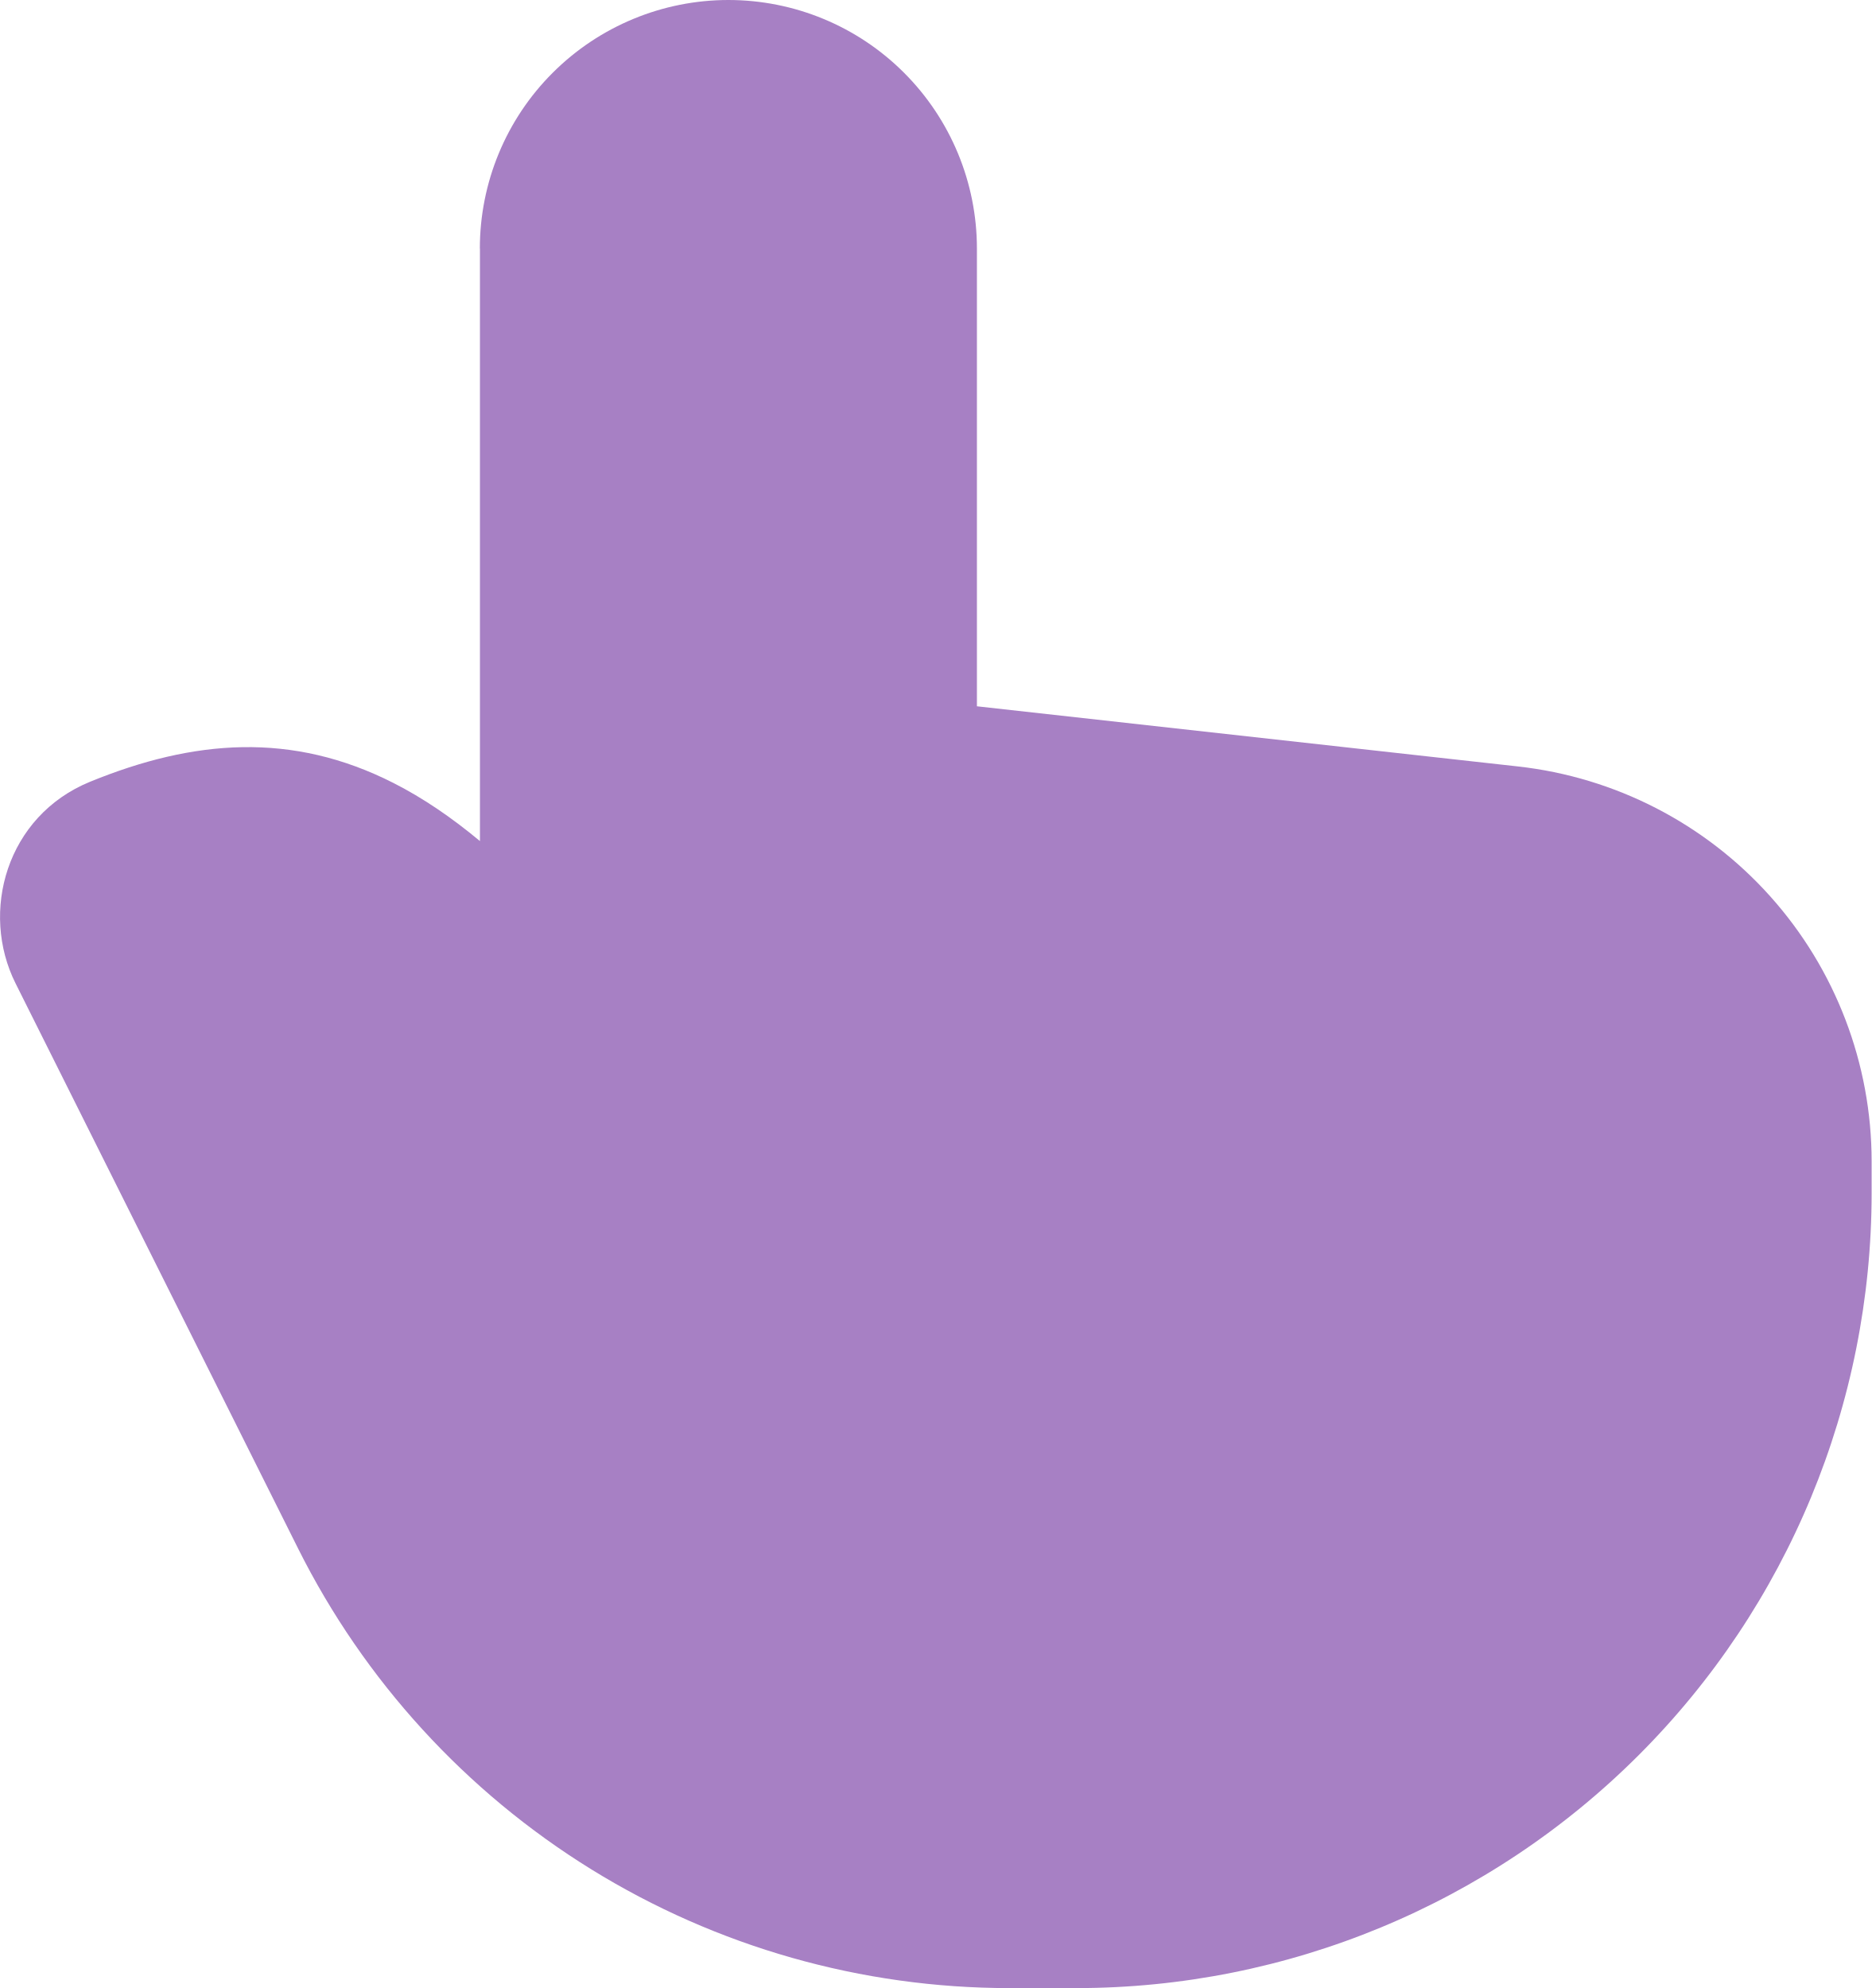
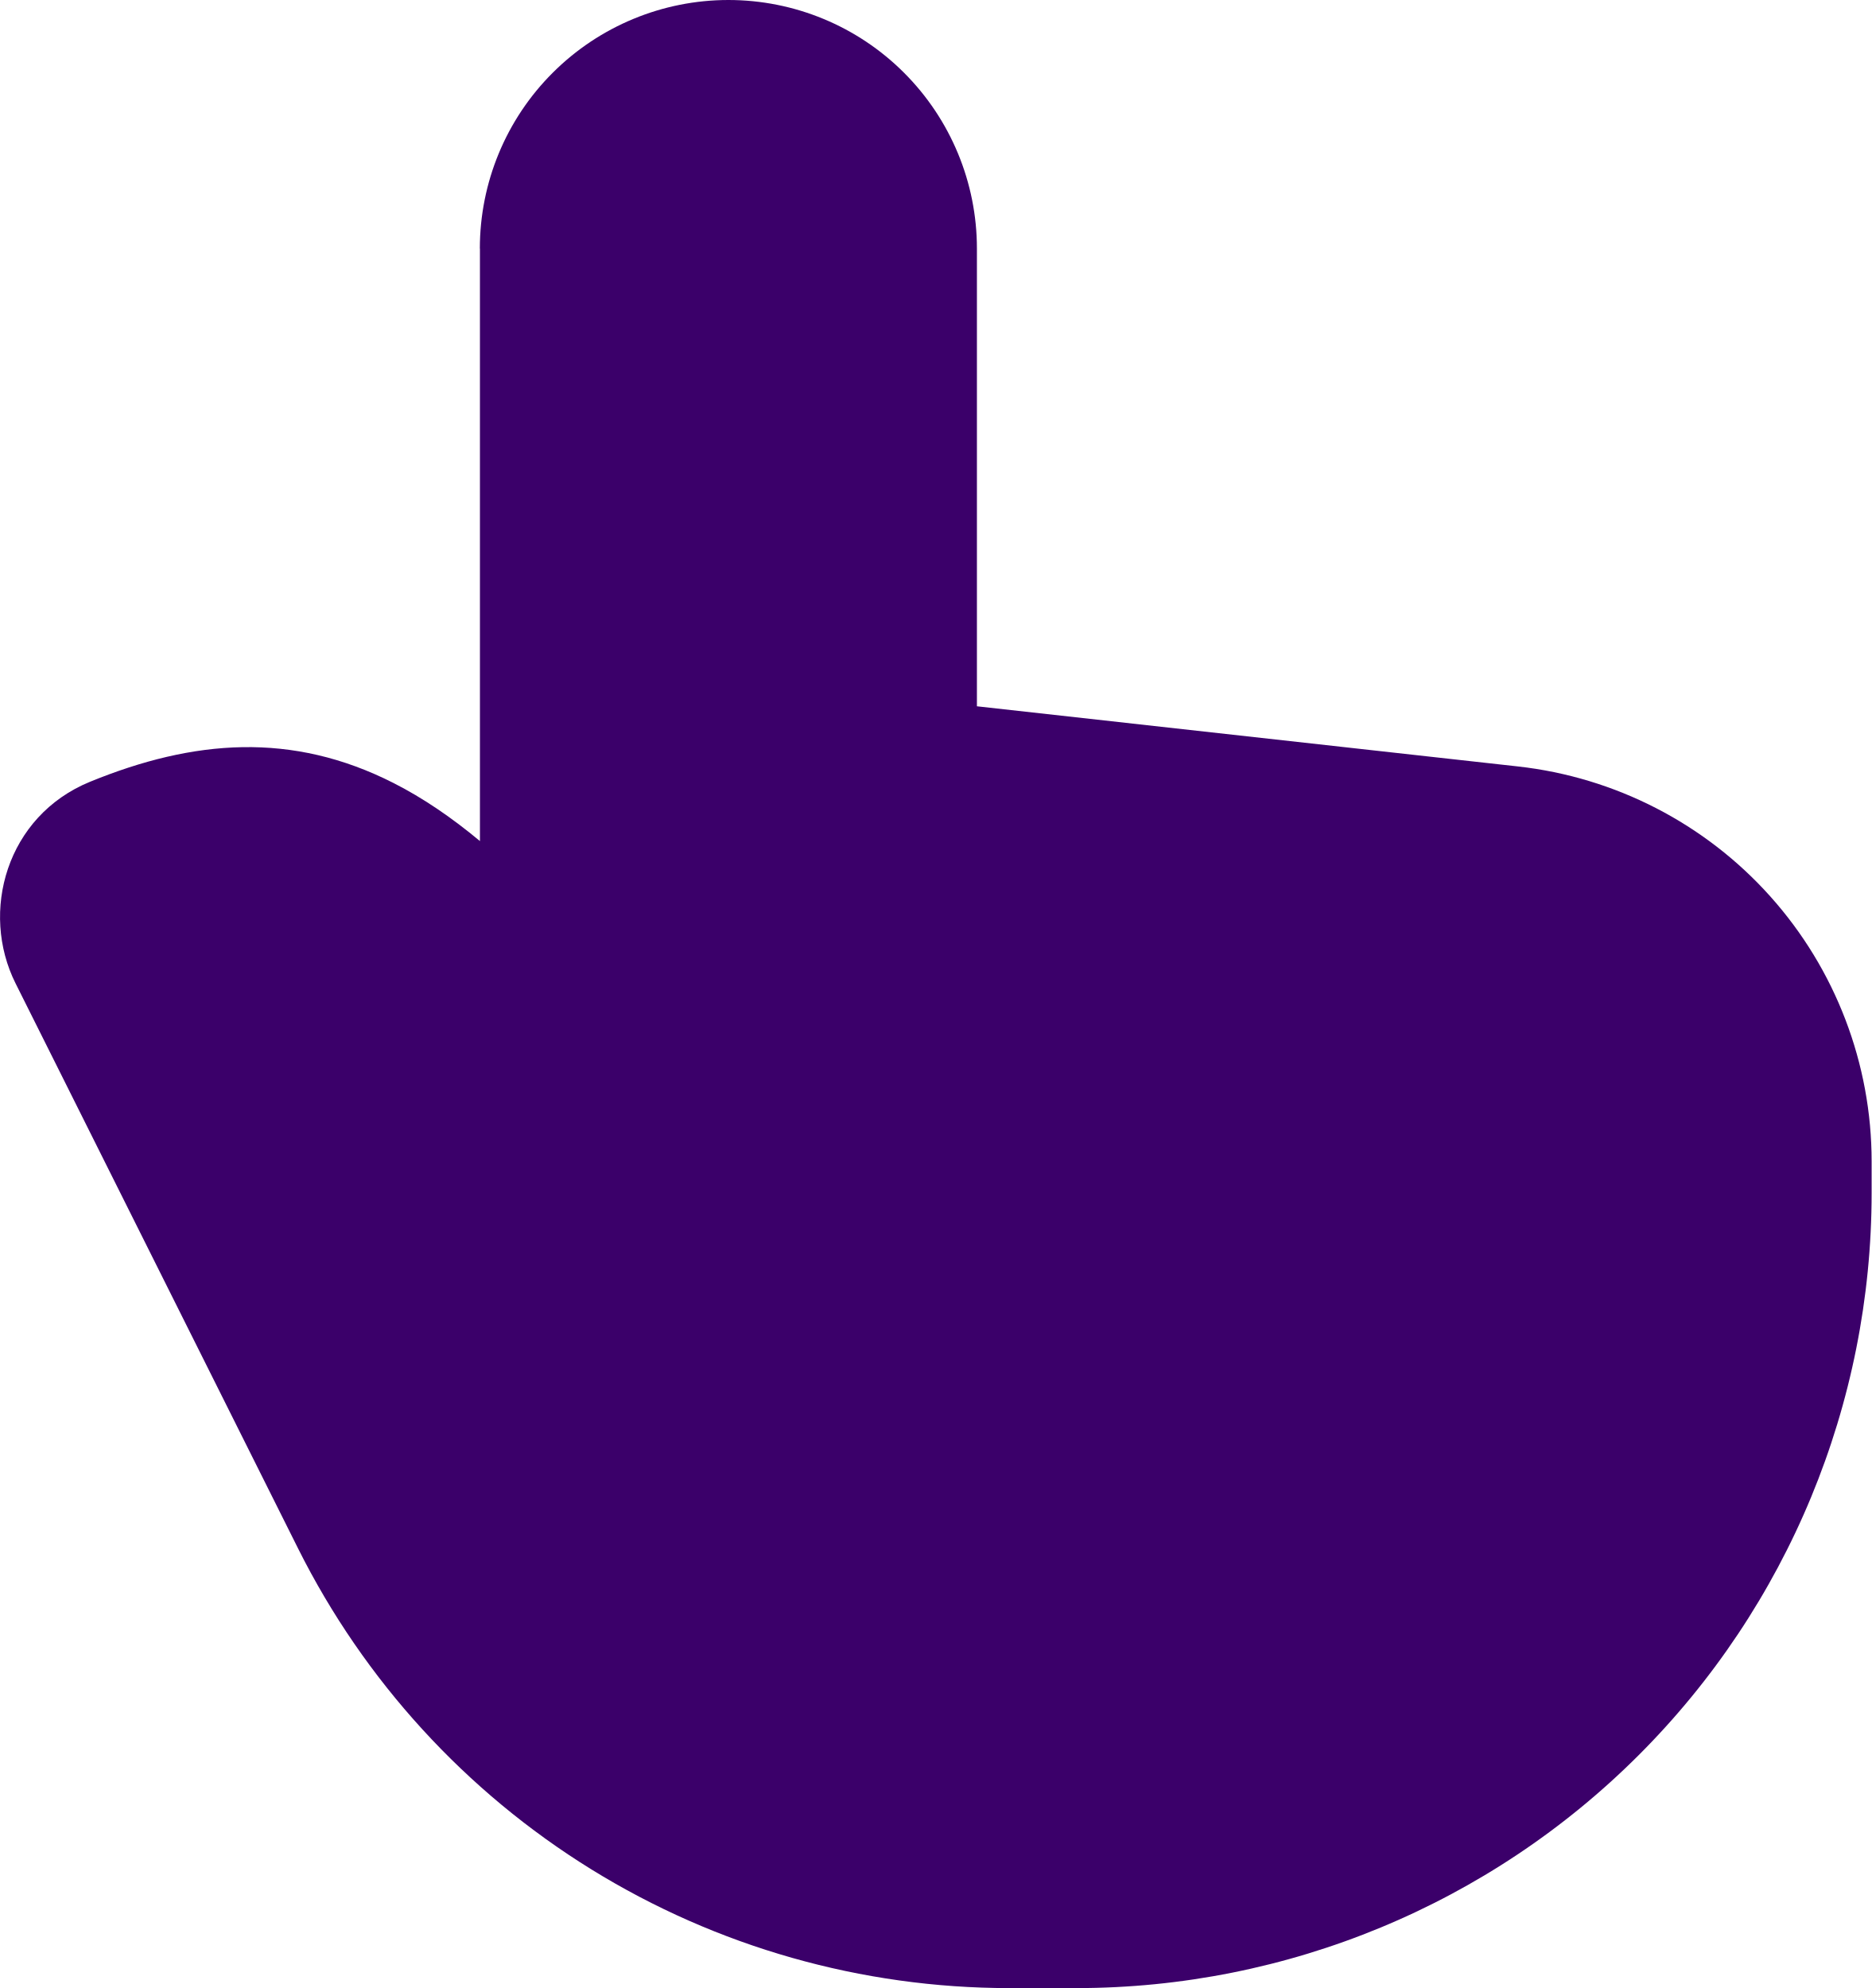
<svg xmlns="http://www.w3.org/2000/svg" id="Ebene_16" viewBox="0 0 205.35 218.14">
  <defs>
-     <style>.cls-1{fill:#a780c4;fill-rule:evenodd;stroke-width:0px;}</style>
+     <style>.cls-1{fill:#3b006a;fill-rule:evenodd;stroke-width:0px;}</style>
  </defs>
  <path class="cls-1" d="m52.65,27.27c0-7.23,2.87-14.17,7.99-19.28,5.11-5.11,12.05-7.99,19.28-7.99s14.17,2.87,19.28,7.99c5.11,5.11,7.99,12.05,7.99,19.28v50.23l59.36,6.6c10.67,1.19,20.53,6.26,27.69,14.26,7.16,8,11.12,18.36,11.12,29.09v3.44c0,23.14-9.19,45.34-25.56,61.7-16.36,16.36-38.56,25.56-61.7,25.56h-7.35c-16.2,0-32.09-4.51-45.87-13.03-13.78-8.52-24.92-20.71-32.17-35.2L1.71,107.91c-3.93-7.85-1.01-18.36,8.15-22.12,11.38-4.66,22.18-5.53,33.32.13,3.23,1.64,6.37,3.78,9.48,6.37V27.27Z" />
</svg>
